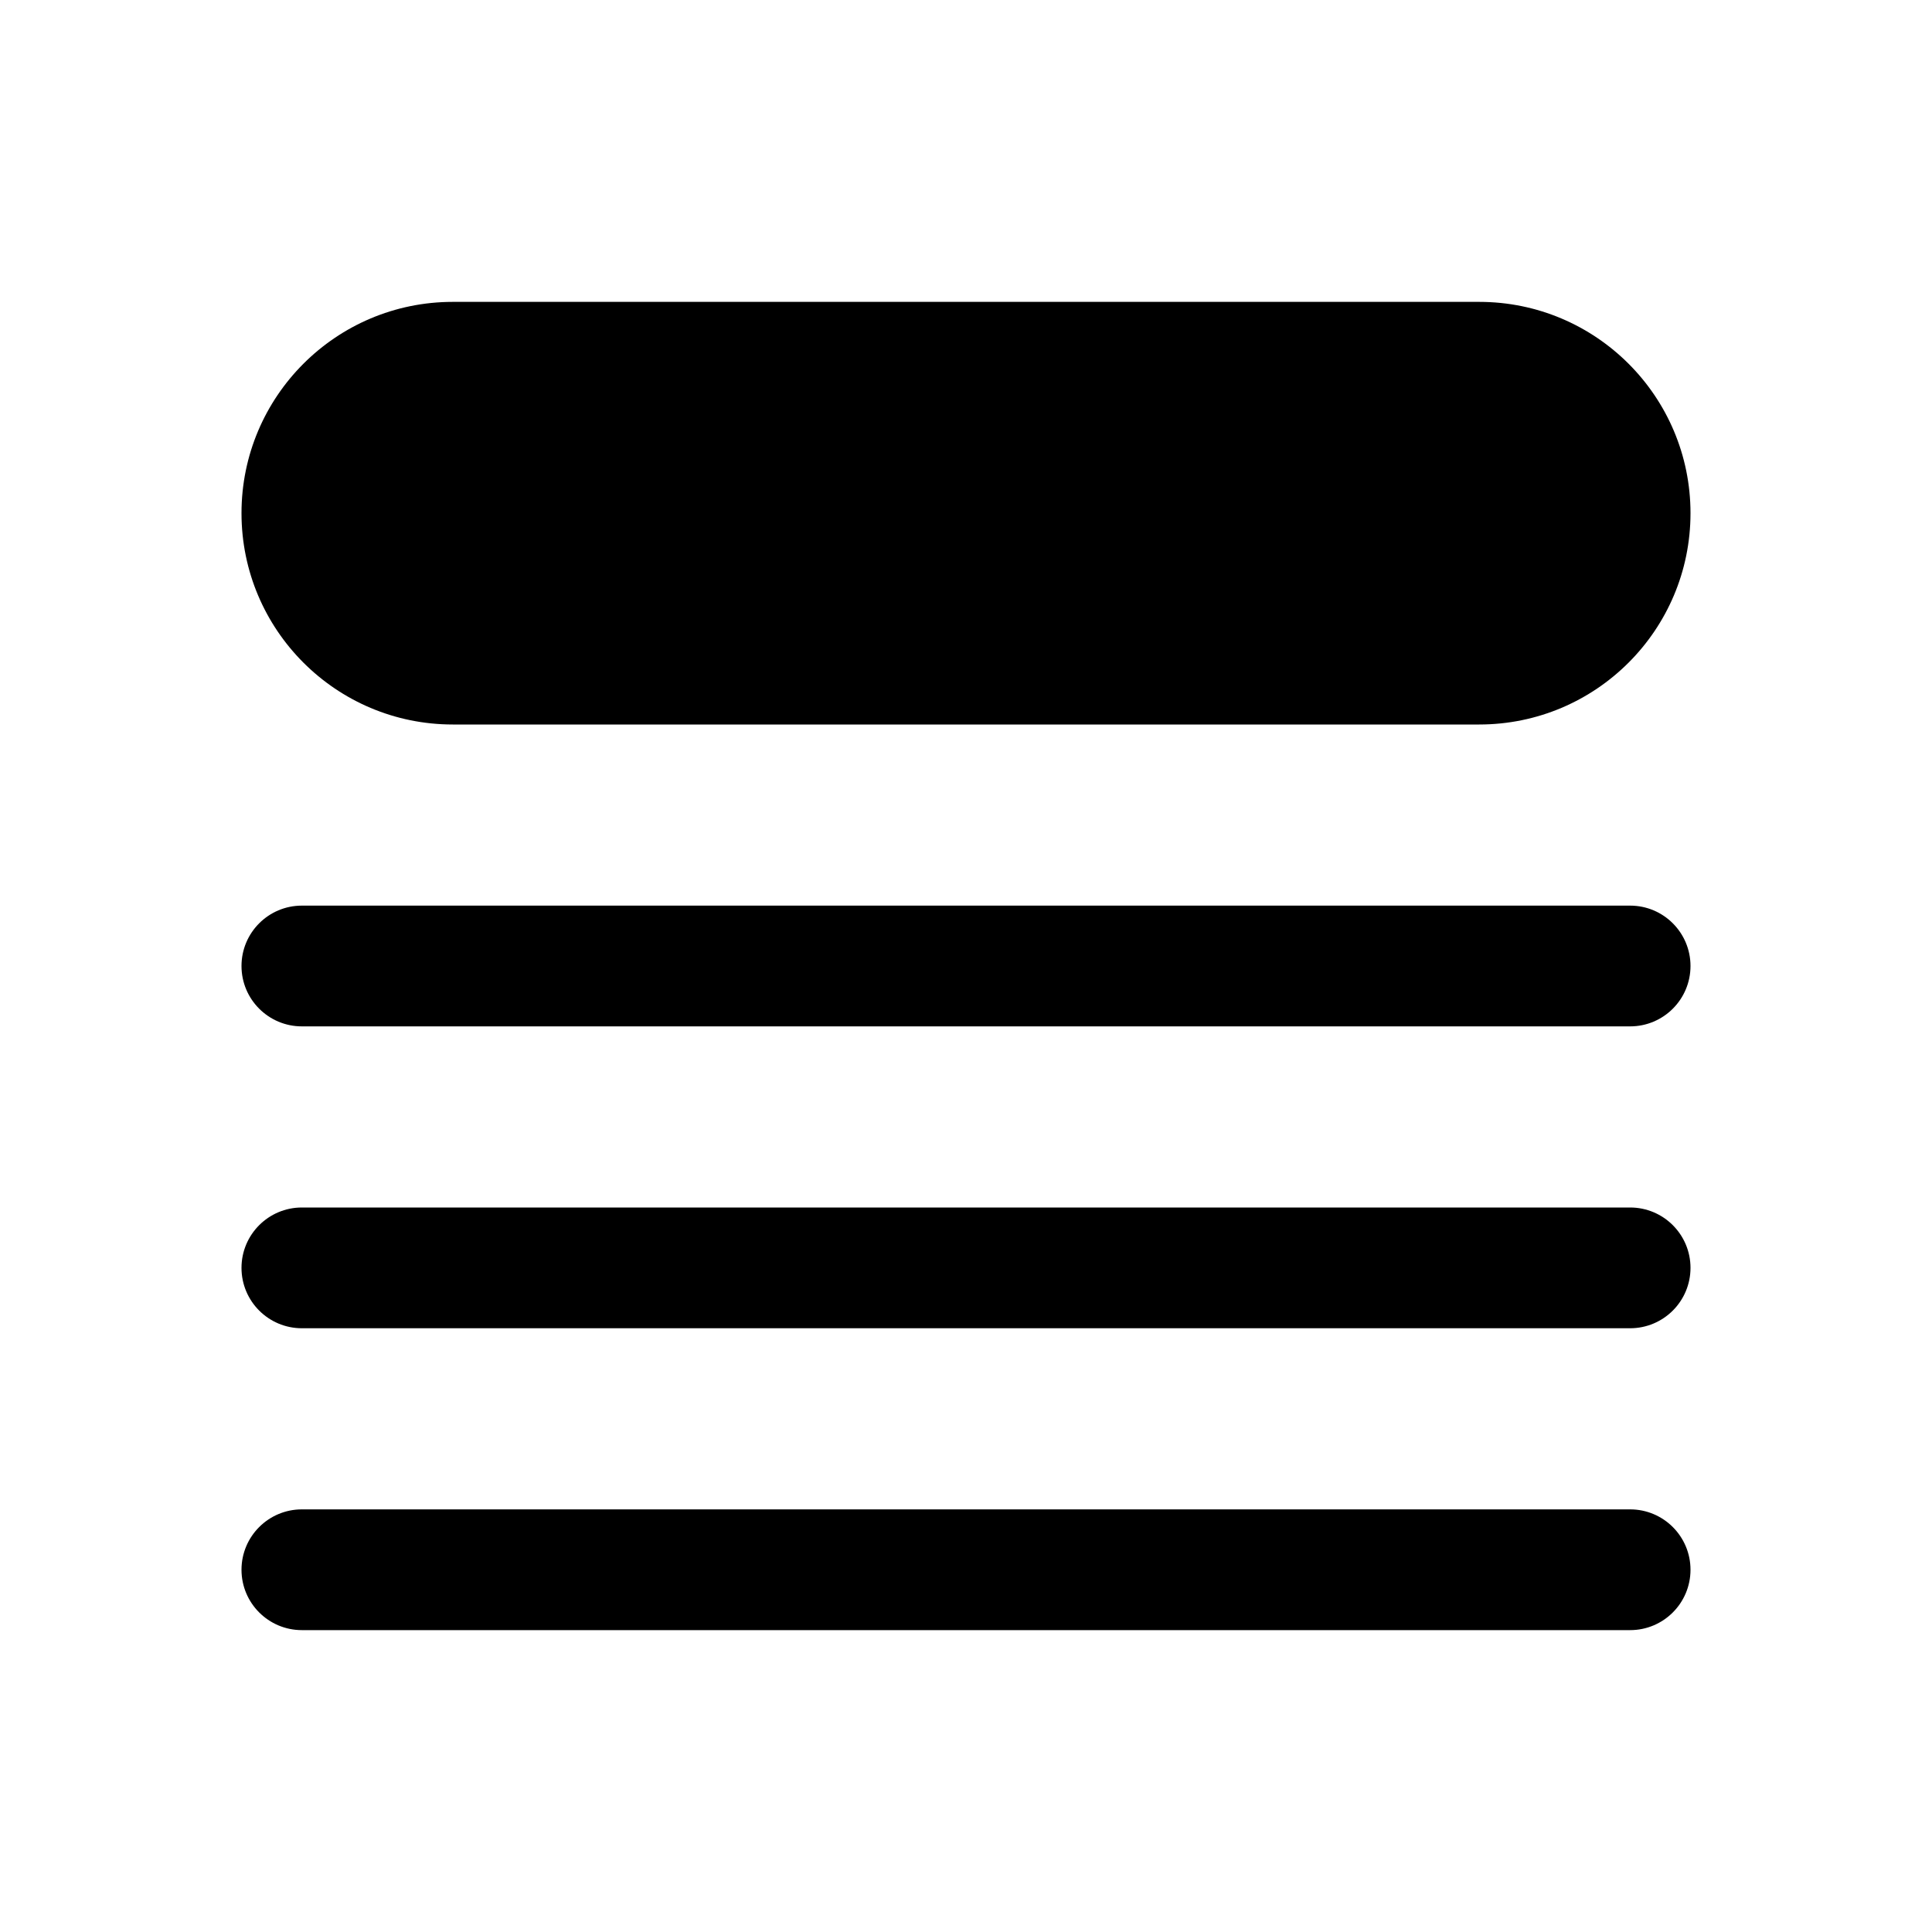
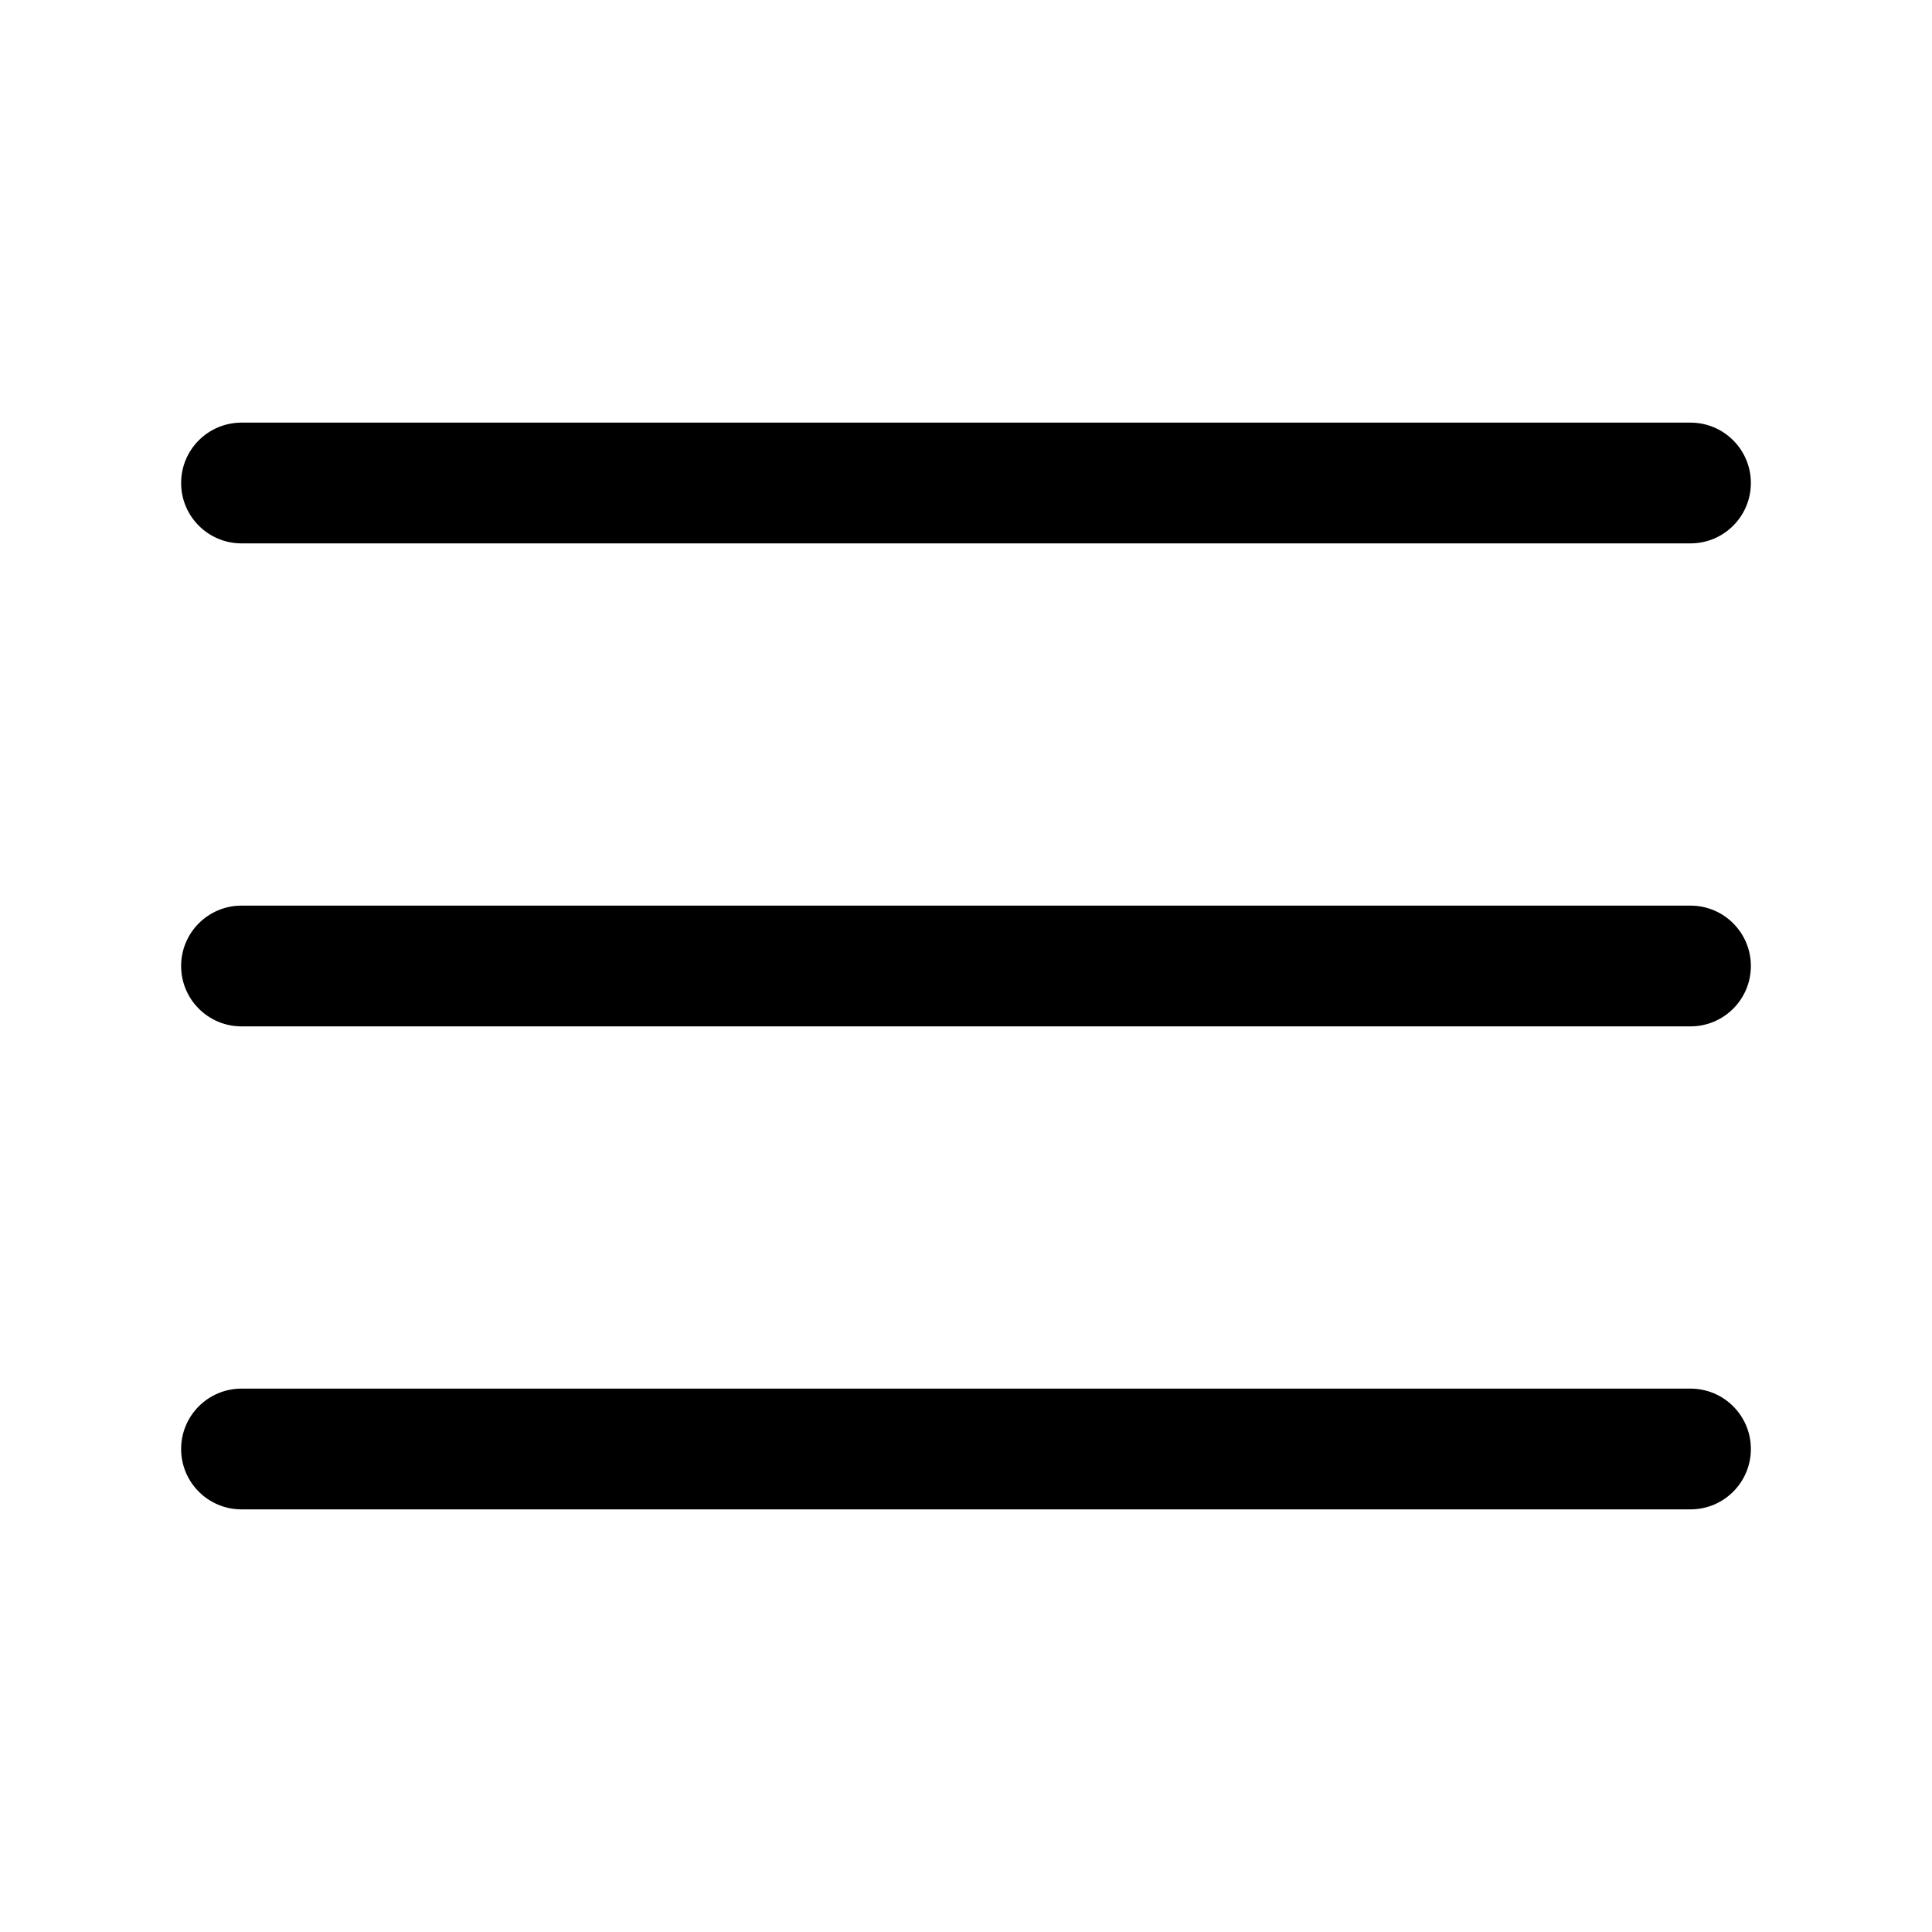
<svg xmlns="http://www.w3.org/2000/svg" viewBox="0 0 24 24" fill="currentColor" class="size-6">
-   <path d="M5.625 3.75a2.625 2.625 0 1 0 0 5.25h12.75a2.625 2.625 0 0 0 0-5.25H5.625ZM3.75 11.25a.75.75 0 0 0 0 1.5h16.5a.75.75 0 0 0 0-1.5H3.75ZM3 15.75a.75.75 0 0 1 .75-.75h16.5a.75.75 0 0 1 0 1.5H3.75a.75.75 0 0 1-.75-.75ZM3.75 18.75a.75.75 0 0 0 0 1.5h16.5a.75.75 0 0 0 0-1.5H3.75Z" />
+   <path d="M3 5.25h18a.75.75 0 0 1 0 1.5H3a.75.75 0 0 1 0-1.5Zm0 6h18a.75.75 0 0 1 0 1.5H3a.75.75 0 0 1 0-1.5Zm0 6h18a.75.75 0 0 1 0 1.5H3a.75.75 0 0 1 0-1.5Z" />
</svg>
